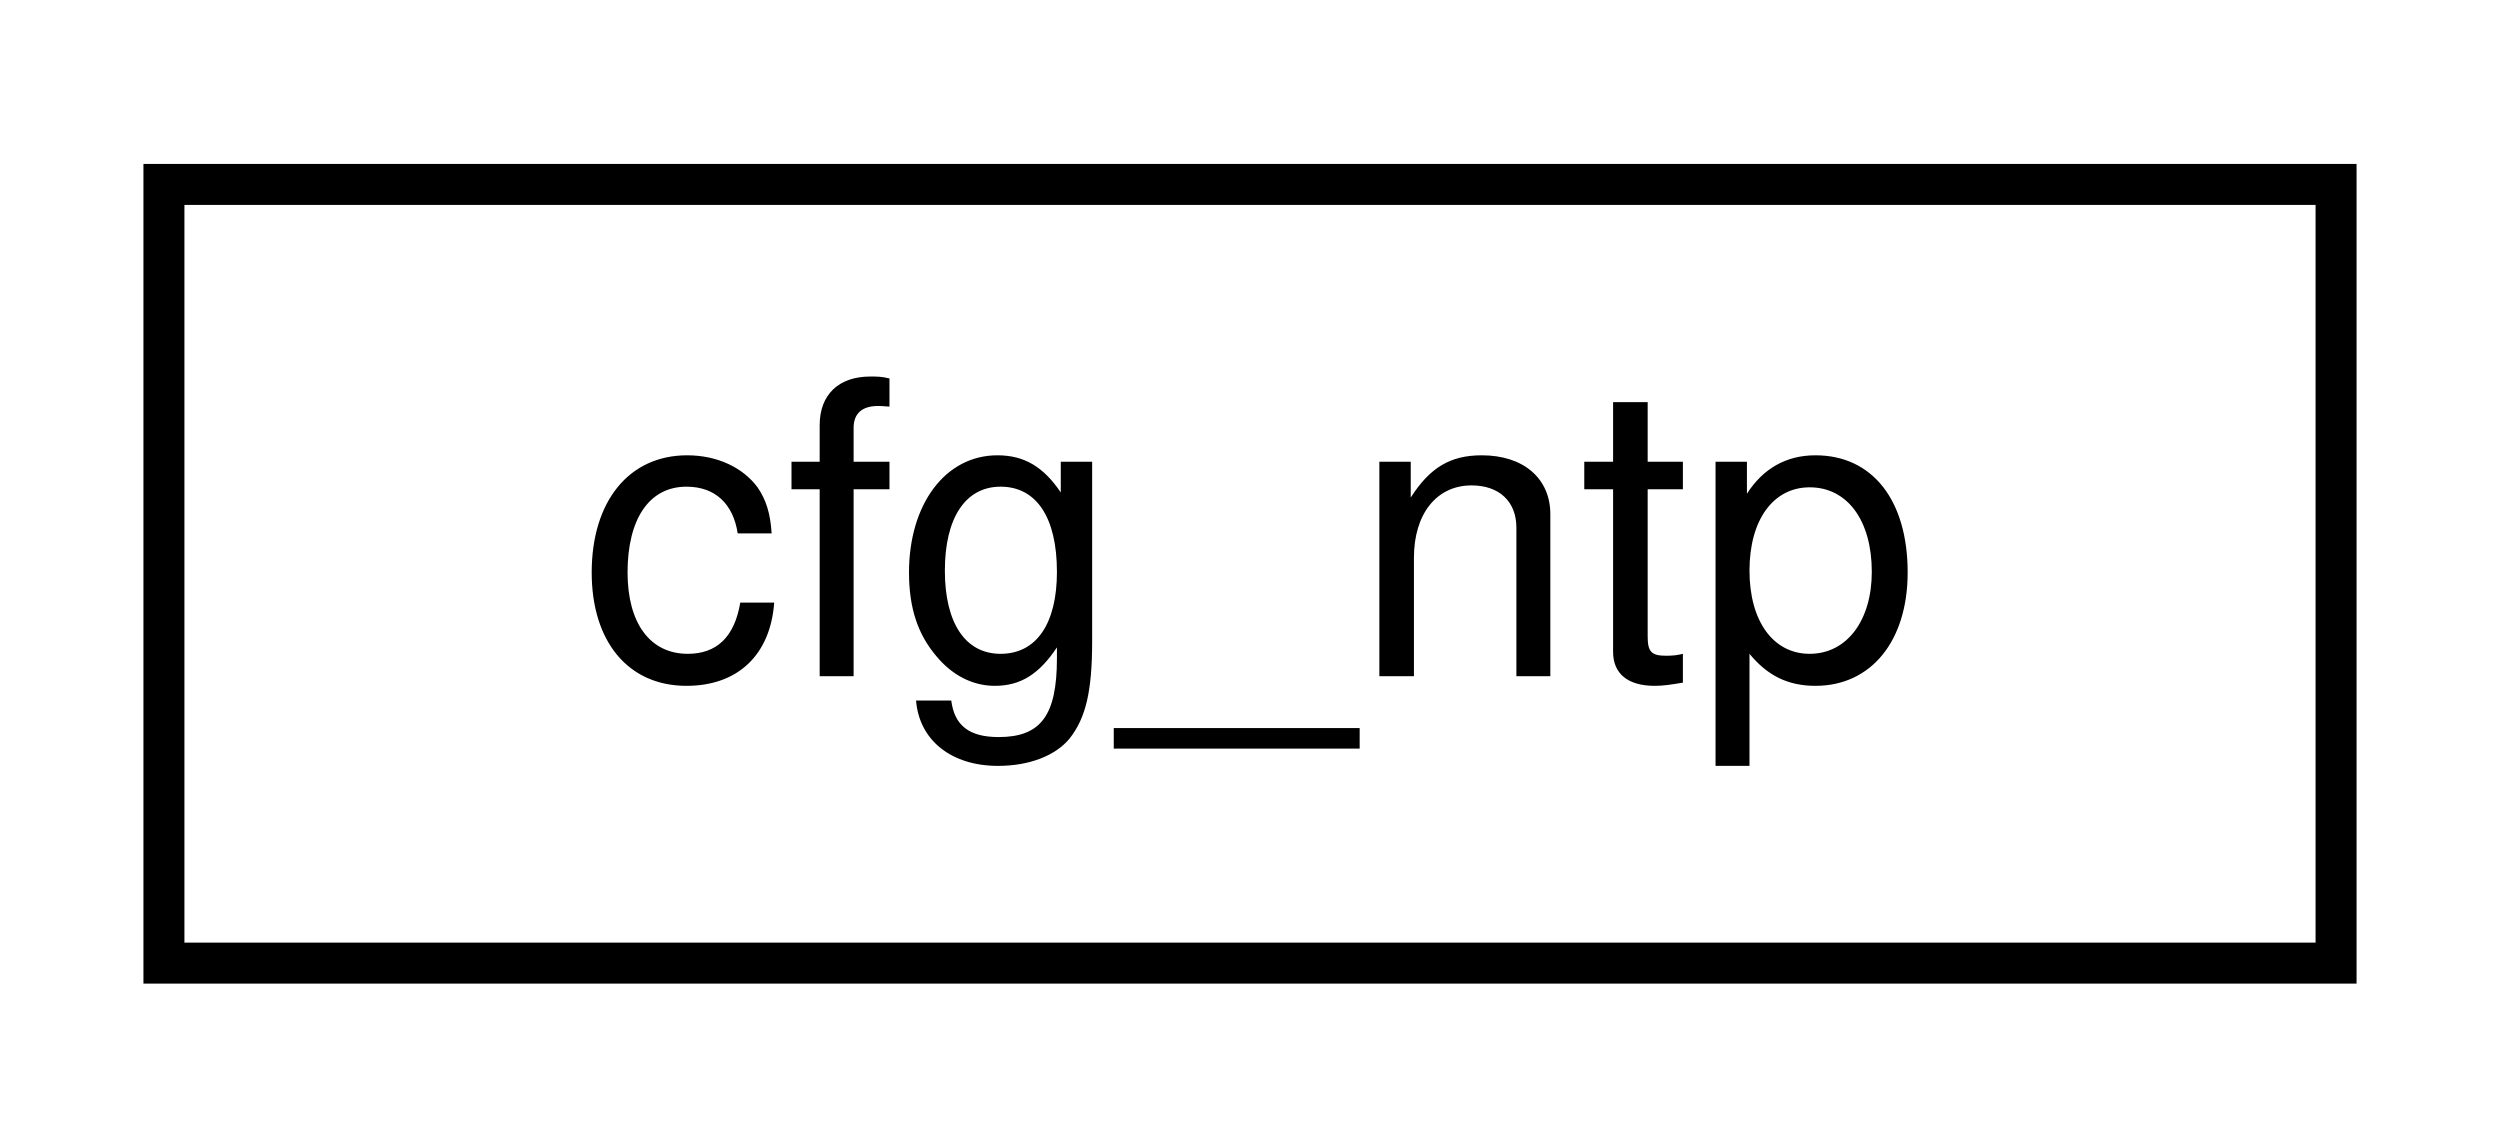
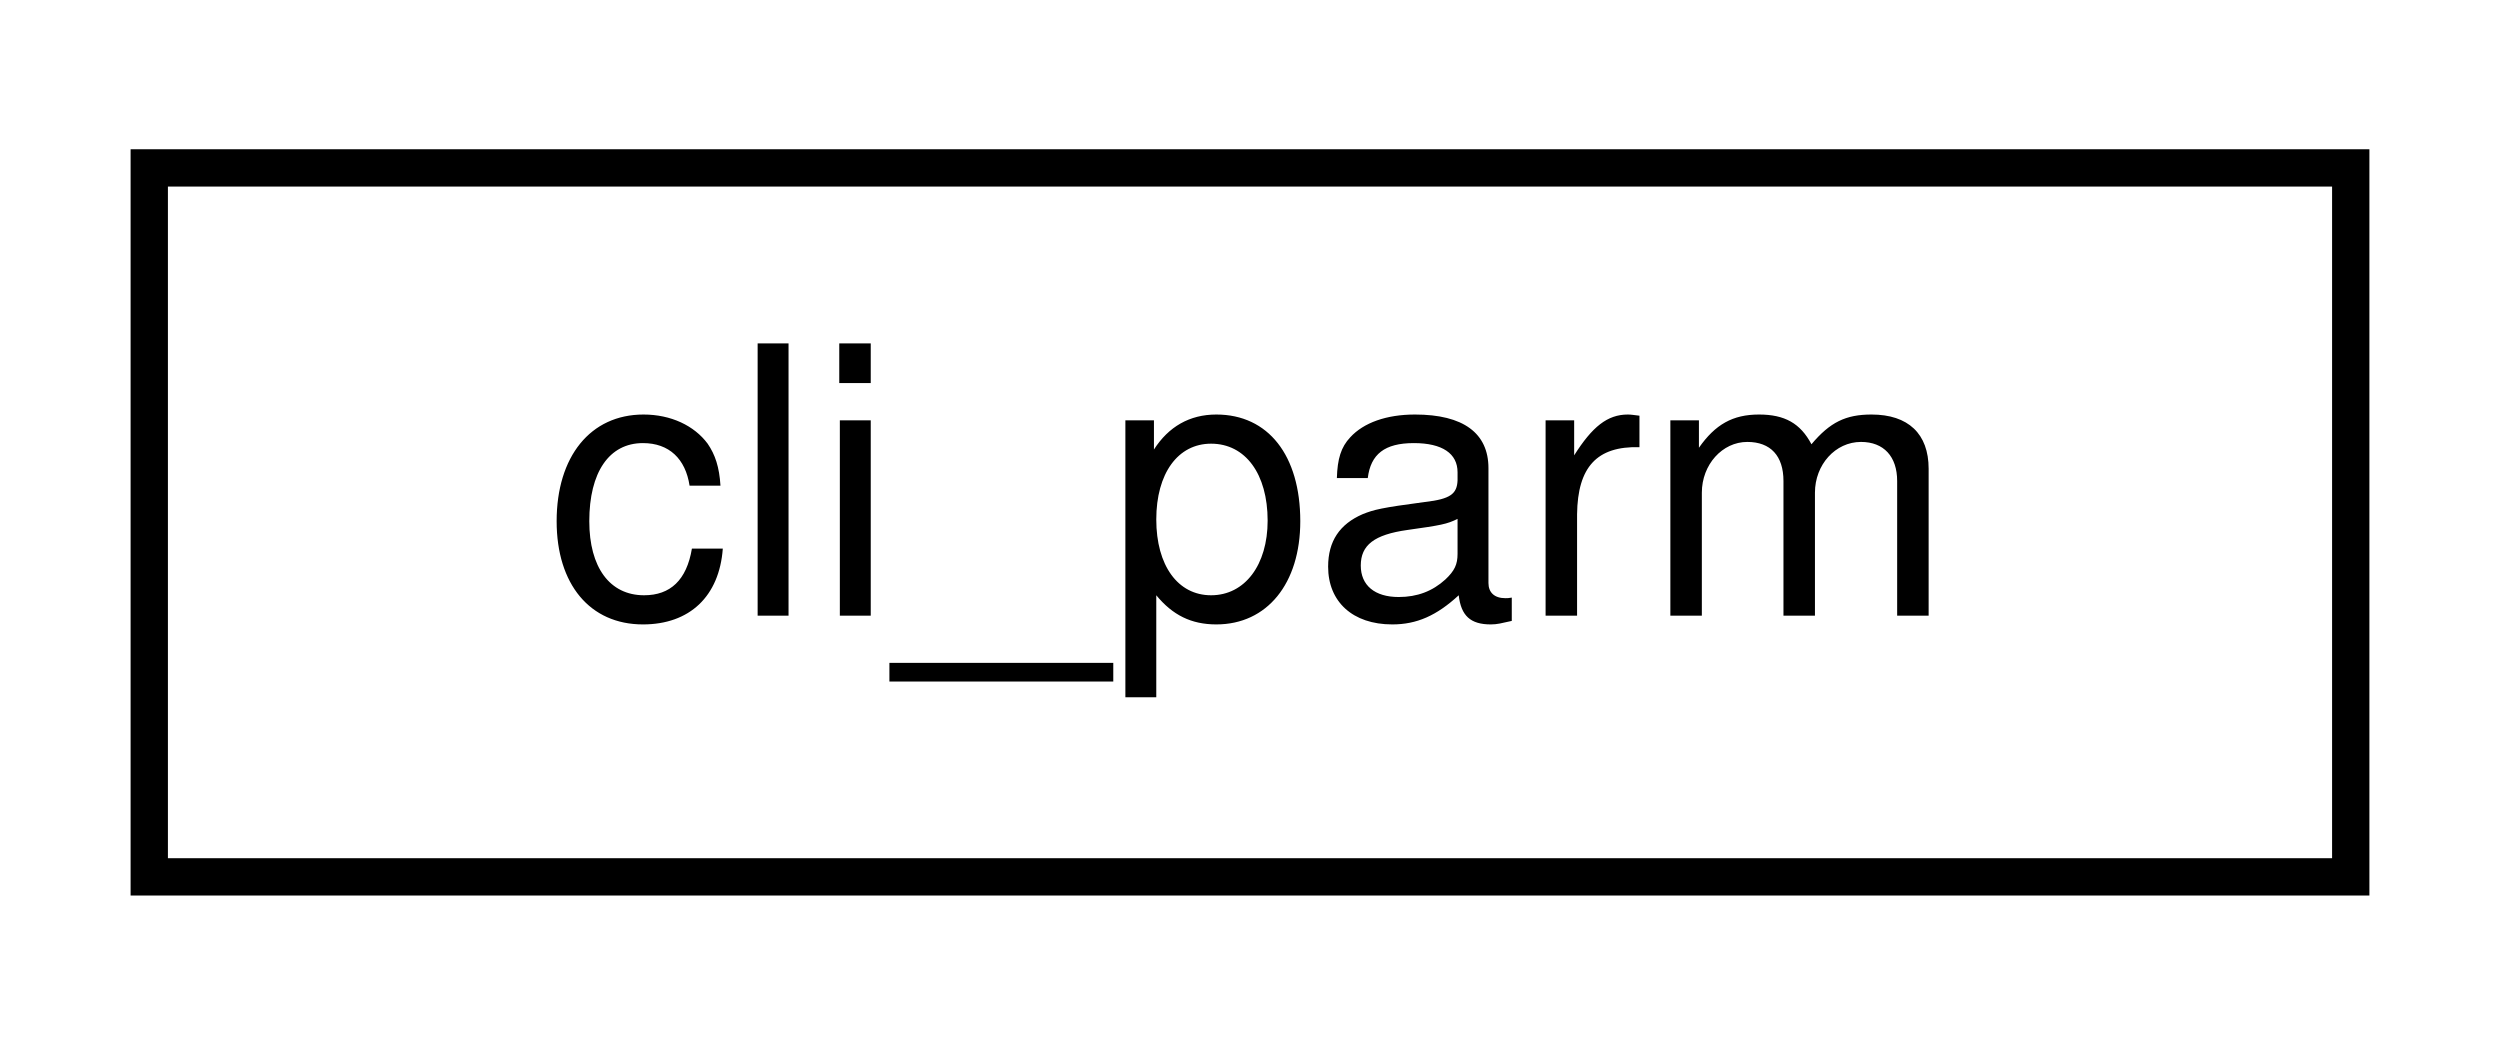
- <svg xmlns="http://www.w3.org/2000/svg" xmlns:xlink="http://www.w3.org/1999/xlink" width="61pt" height="28pt" viewBox="0.00 0.00 61.00 28.00">
+ <svg xmlns="http://www.w3.org/2000/svg" xmlns:xlink="http://www.w3.org/1999/xlink" width="67pt" height="28pt" viewBox="0.00 0.00 67.00 28.00">
  <g id="graph0" class="graph" transform="scale(1 1) rotate(0) translate(4 24)">
    <g id="node1" class="node">
      <g id="a_node1">
-         <a xlink:href="structcfg__ntp.html" target="_top" xlink:title="NTP client configuration data.">
-           <polygon fill="none" stroke="black" points="0,-0.5 0,-19.5 53,-19.5 53,-0.5 0,-0.5" />
-           <text text-anchor="middle" x="26.5" y="-7.5" font-family="Helvetica,sans-Serif" font-size="10.00">cfg_ntp</text>
+         <a xlink:href="structcli__parm.html" target="_top" xlink:title="describing an array of clpar">
+           <polygon fill="none" stroke="black" points="0,-0.5 0,-19.5 59,-19.5 59,-0.5 0,-0.5" />
+           <text text-anchor="middle" x="29.5" y="-7.5" font-family="Helvetica,sans-Serif" font-size="10.00">cli_parm</text>
        </a>
      </g>
    </g>
  </g>
</svg>
